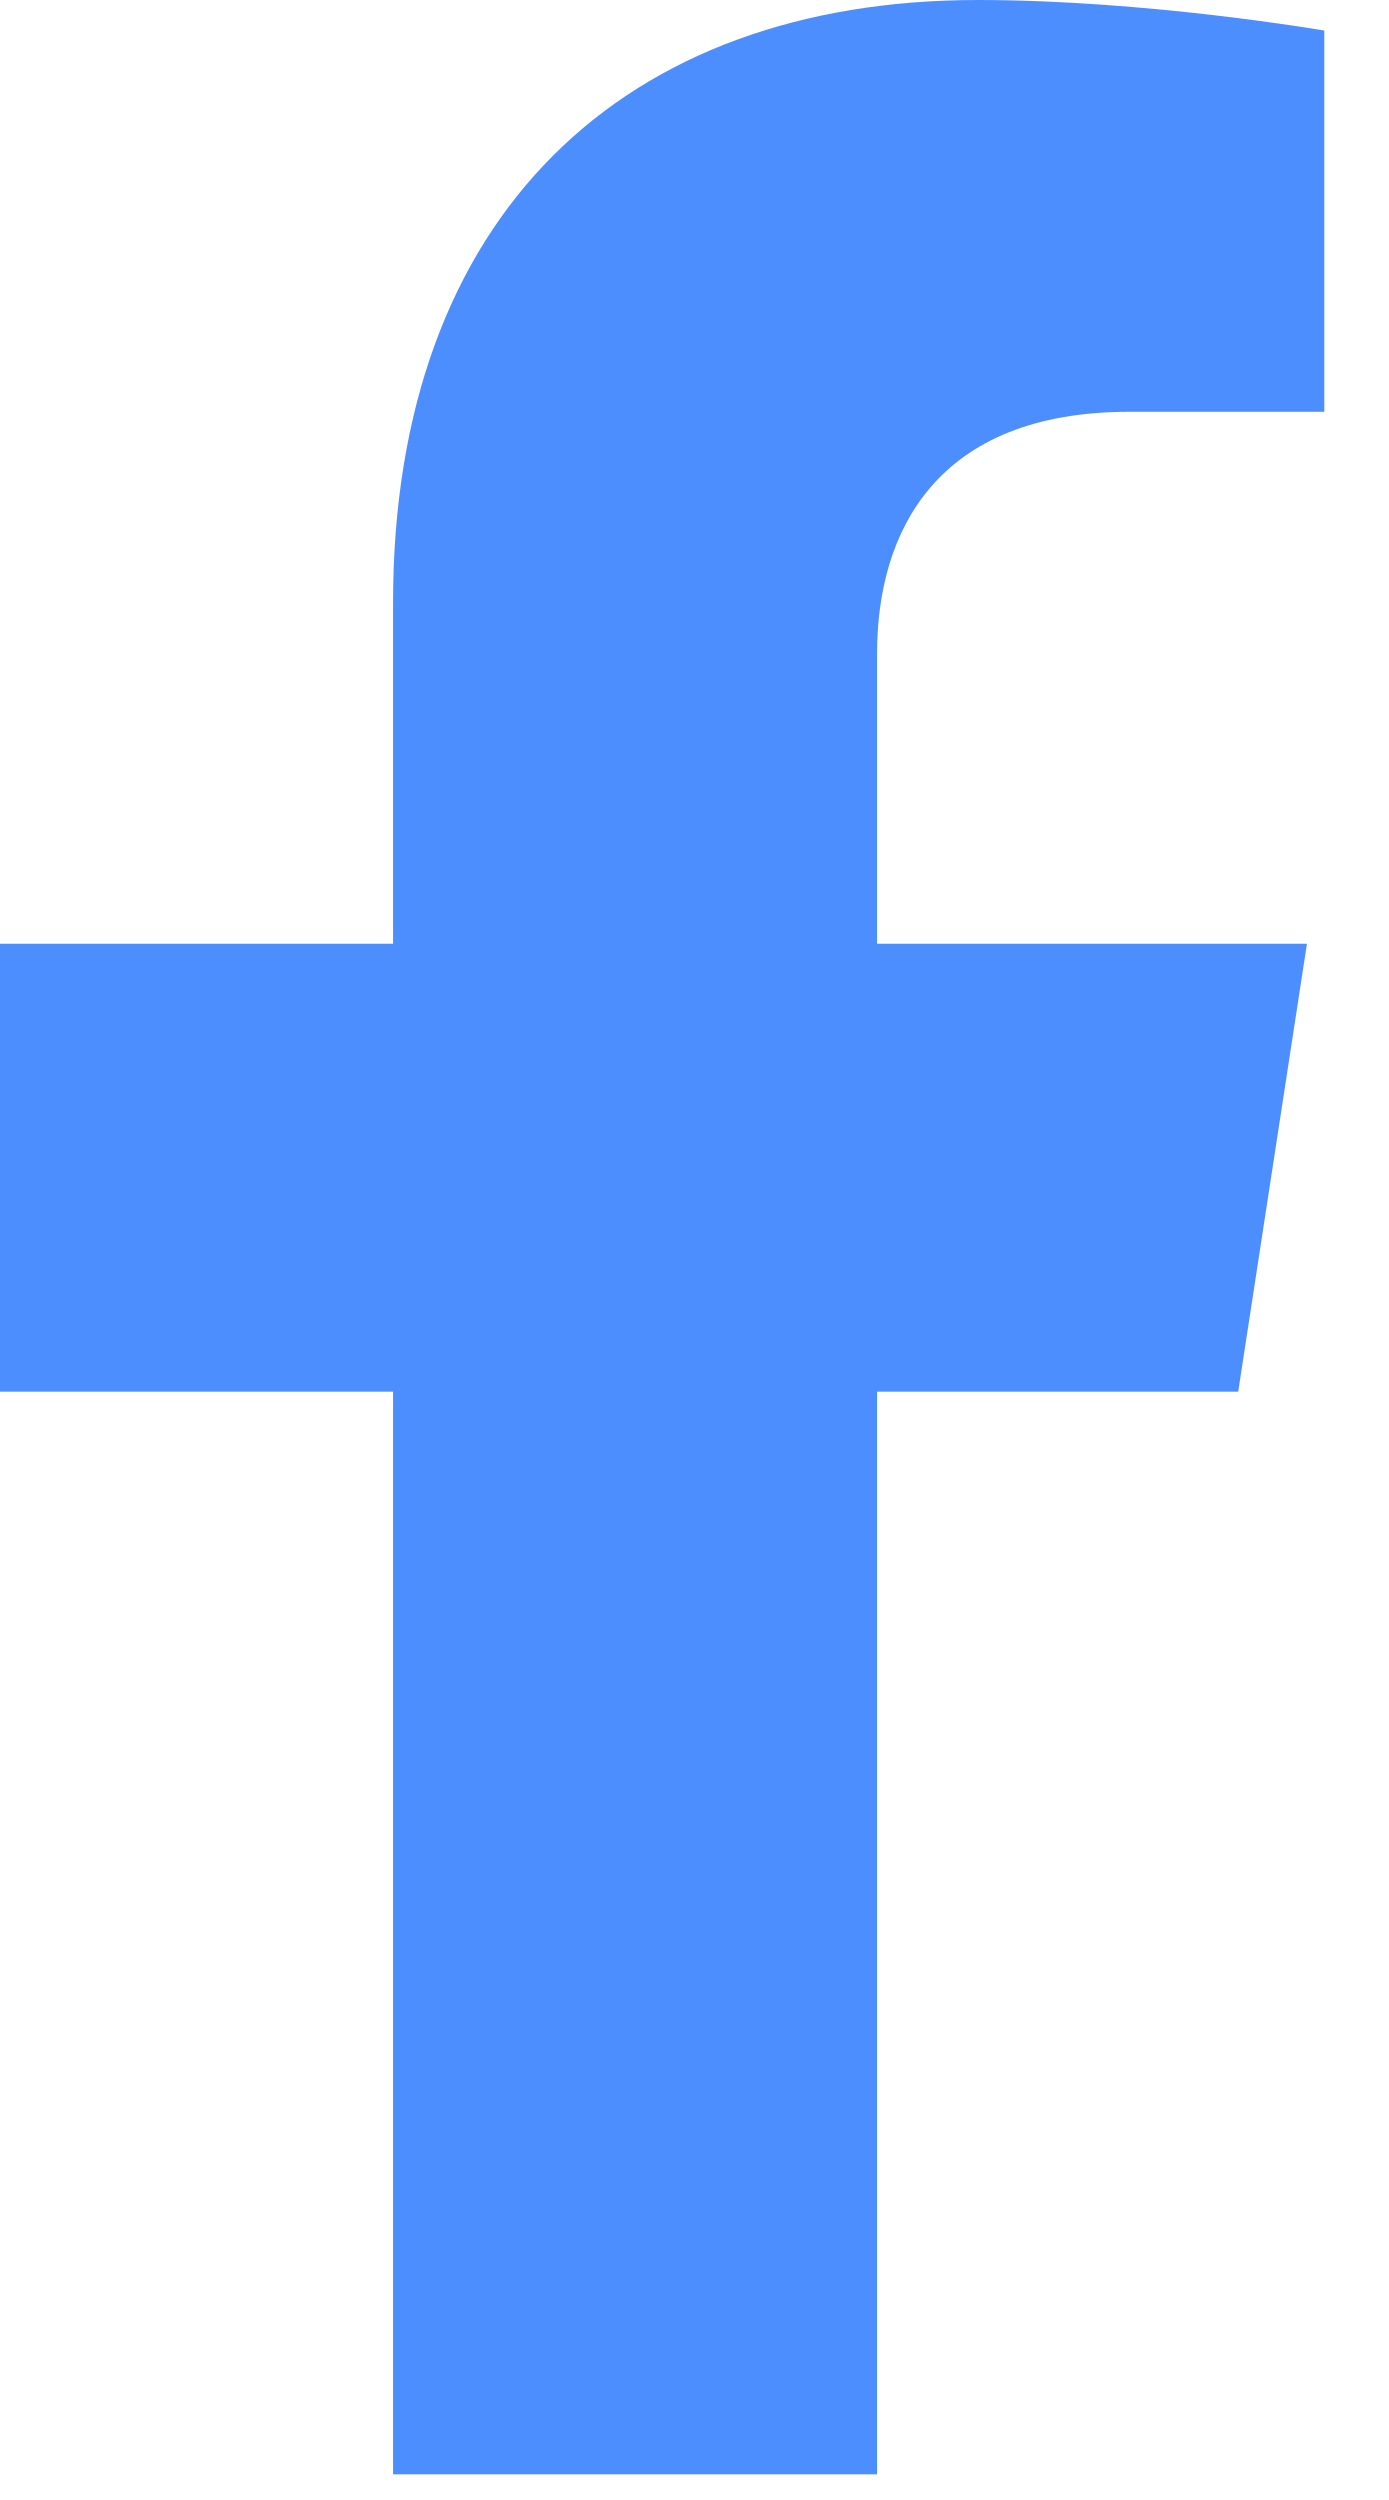
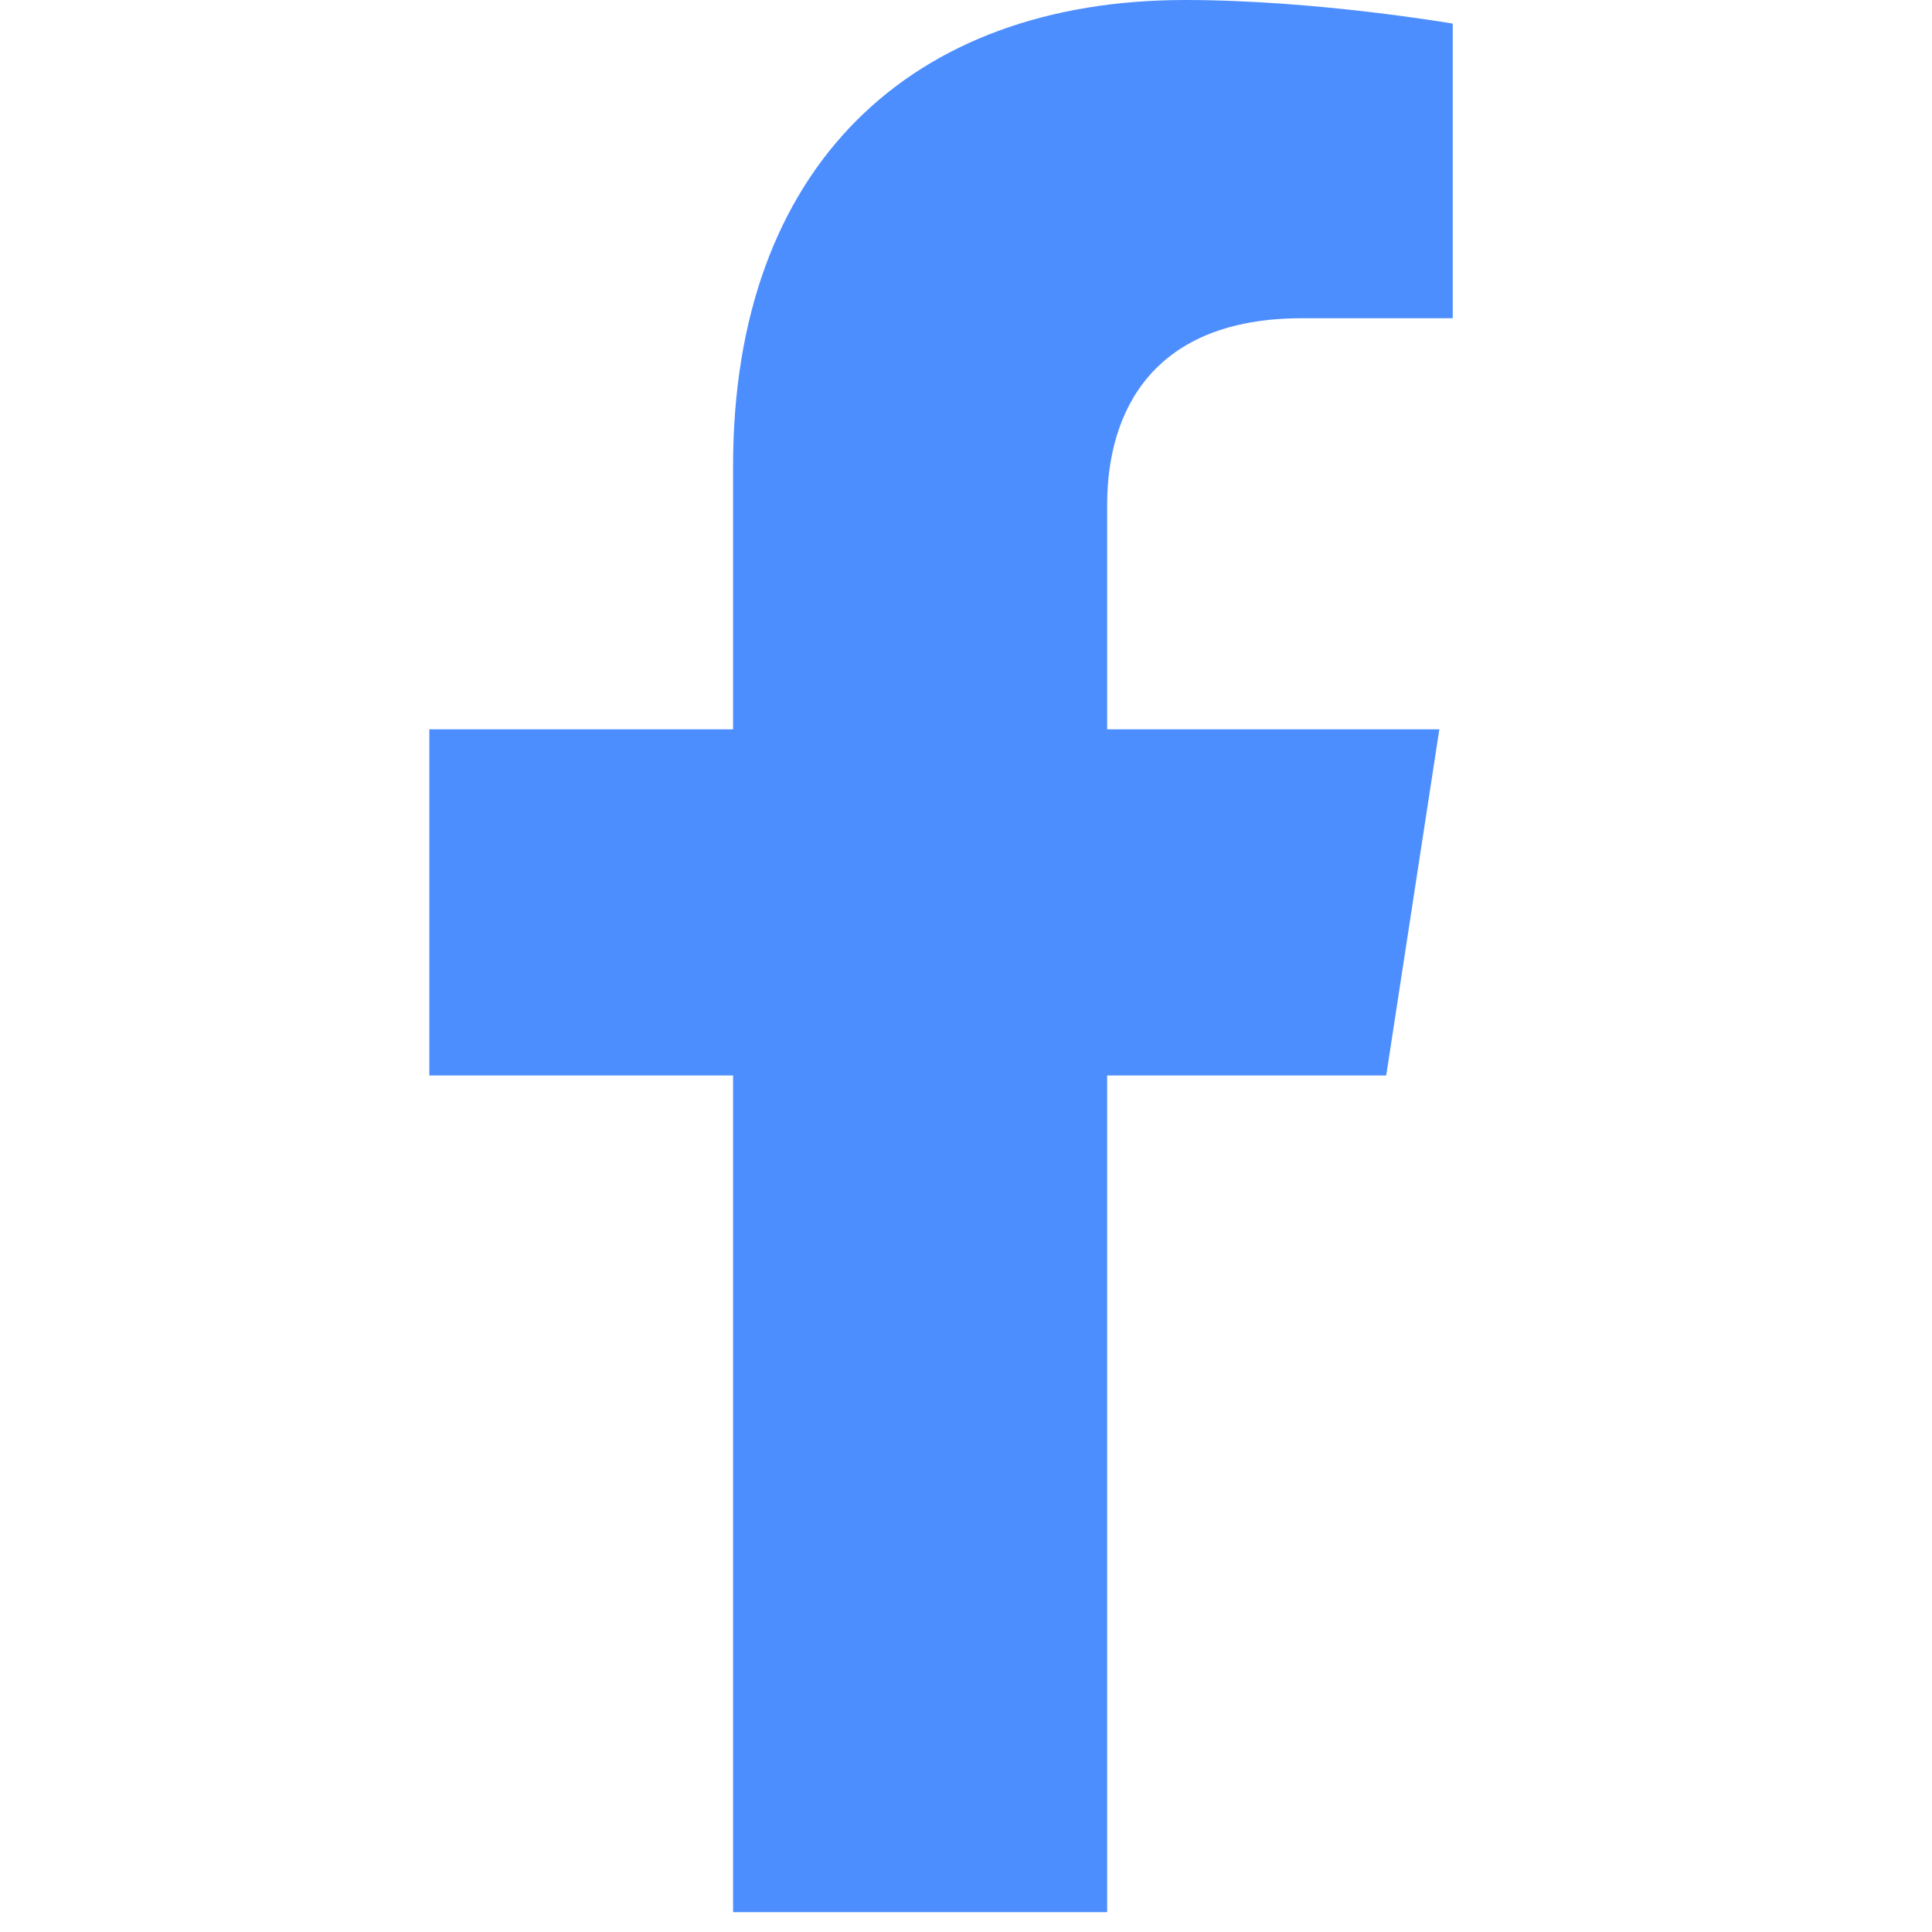
- <svg xmlns="http://www.w3.org/2000/svg" width="20" height="36" viewBox="0 0 20 36" fill="none">
-   <path d="M17.83 20.04L18.82 13.59H12.63V9.41C12.63 7.65 13.49 5.93 16.26 5.93H19.07V0.44C19.07 0.44 16.52 0 14.08 0C8.99 0 5.66 3.09 5.66 8.68V13.59H0V20.04H5.66V35.63H12.63V20.04H17.83Z" fill="#4D8EFF" />
+ <svg xmlns="http://www.w3.org/2000/svg" width="36" height="36" viewBox="0 0 36 36" fill="none">
+   <path d="M25.83 20.04L26.82 13.59H20.63V9.41C20.63 7.65 21.49 5.93 24.26 5.93H27.07V0.44C27.07 0.44 24.52 0 22.08 0C16.99 0 13.66 3.09 13.66 8.68V13.59H8V20.04H13.66V35.63H20.63V20.04H25.83Z" fill="#4D8EFF" />
</svg>
